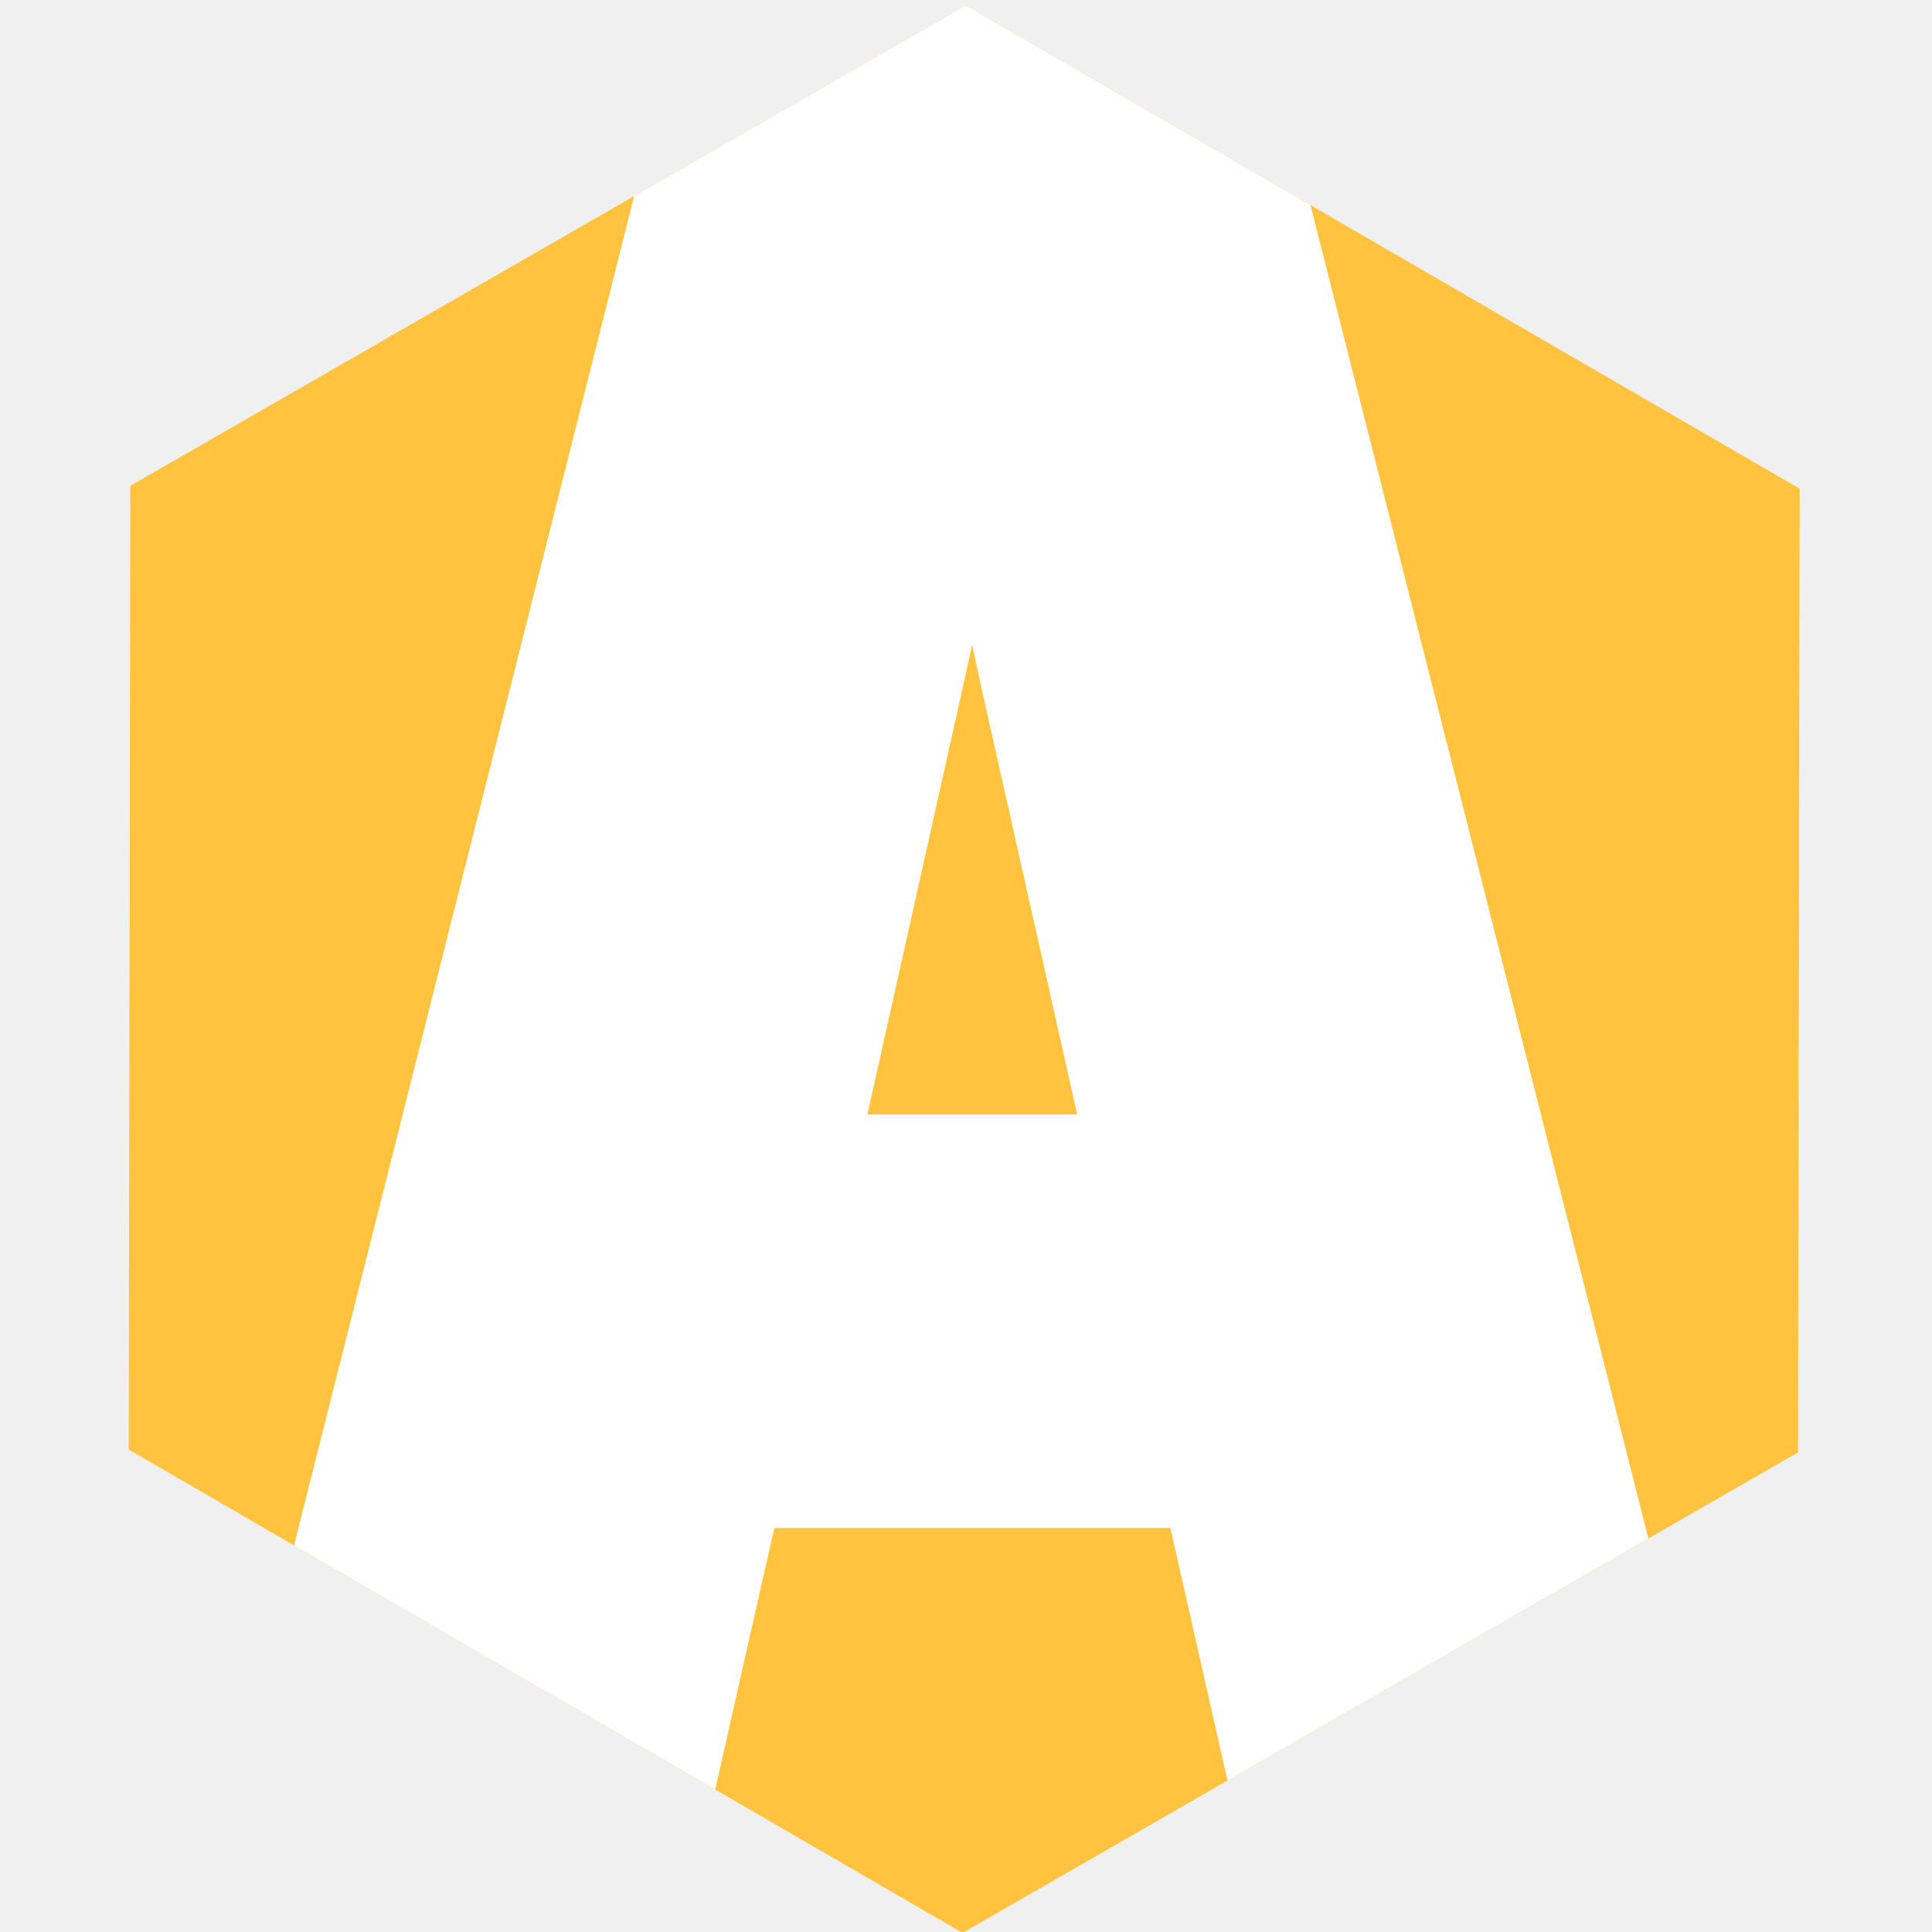
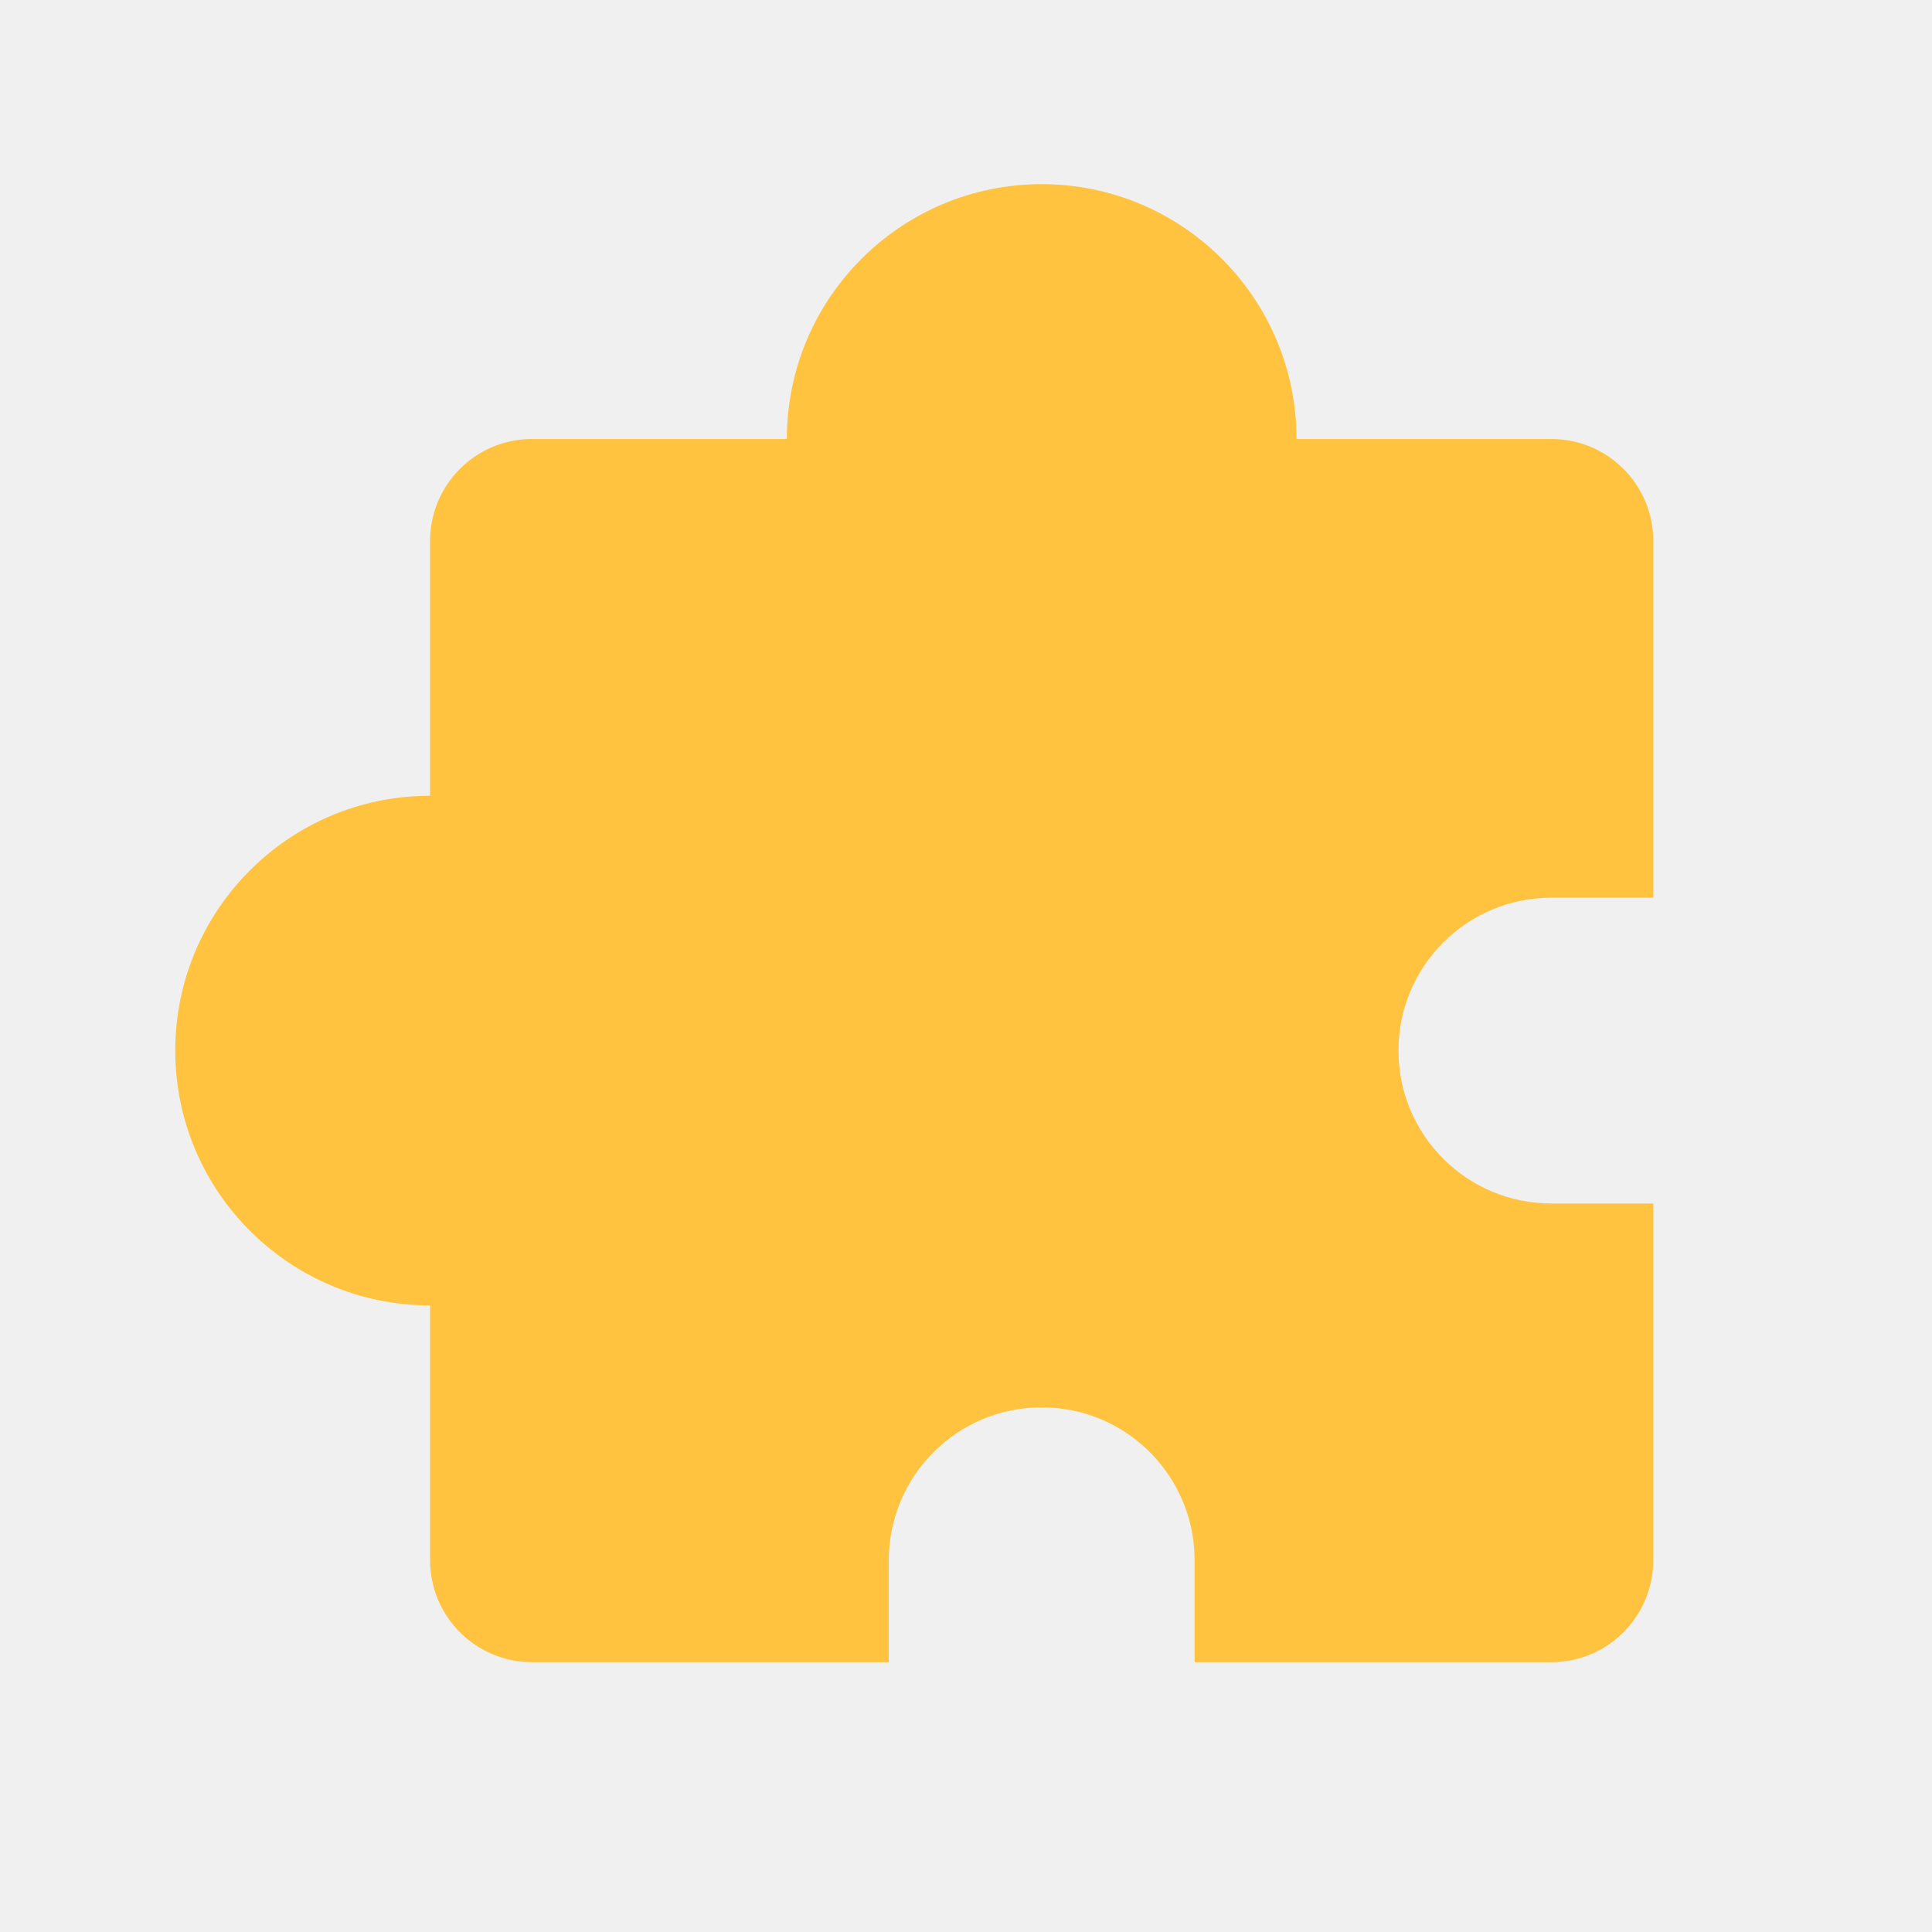
<svg xmlns="http://www.w3.org/2000/svg" width="500" height="500" viewBox="0 0 500 500" version="1.1" id="svg1" xml:space="preserve">
  <defs id="defs1">
    <linearGradient id="swatch61">
      <stop style="stop-color:#5090d0;stop-opacity:1;" offset="0" id="stop61" />
    </linearGradient>
    <linearGradient id="swatch30">
      <stop style="stop-color:#f9f9f9;stop-opacity:1;" offset="0" id="stop30" />
    </linearGradient>
  </defs>
-   <path style="display:inline;opacity:1;fill:#ffc340;fill-opacity:1;stroke:none;stroke-width:72.982;stroke-linecap:round;stroke-linejoin:round;stroke-miterlimit:10" id="path1" d="M 465.752,131.041 465.327,380.467 249.106,504.813 33.309,379.732 33.733,130.306 249.955,5.96 Z" transform="translate(0,-4.582609)" />
-   <path style="color:#000000;-inkscape-font-specification:'JetBrains Mono Bold';display:none;fill:#ffffff;stroke-linecap:round;stroke-miterlimit:10;-inkscape-stroke:none" d="M 181.791,-7.369 46.789,528.236 H 173.09 l 27.299,-120.797 h 102.51 l 27.299,120.797 H 456.529 L 320.793,-7.369 Z M 251.582,178.852 c 0.84,3.791 1.407,6.675 2.289,10.605 l 24.912,110.969 h -54.305 l 24.918,-111.57 c 0.842,-3.673 1.382,-6.445 2.186,-10.004 z" id="path4" transform="translate(0,-12)" />
-   <path id="path6" style="color:#000000;-inkscape-font-specification:'JetBrains Mono Bold';display:inline;fill:#ffffff;stroke-linecap:round;stroke-miterlimit:10;-inkscape-stroke:none" d="M 249.955,13.377 164.119,62.738 76.1,411.951 185.092,475.127 l 15.297,-67.688 h 102.51 l 14.771,65.361 108.934,-62.646 -87.451,-345.076 z m 1.627,165.475 c 0.84,3.791 1.407,6.675 2.289,10.605 l 24.912,110.969 h -54.305 l 24.918,-111.57 c 0.842,-3.673 1.382,-6.445 2.186,-10.004 z" transform="translate(0,-12)" />
+   <path id="path1-2" style="fill:#ffc340;fill-opacity:1;stroke-width:19.125" d="m 269.589,47.66 c -36.423,0 -65.95,29.527 -65.95,65.95 h -65.95 c -14.569,0 -26.379,11.812 -26.379,26.381 v 65.95 c -36.423,0 -65.95,29.527 -65.95,65.95 0,36.423 29.527,65.948 65.95,65.948 v 65.95 c 0,14.569 11.81,26.381 26.379,26.381 h 92.331 v -26.381 c 0,-21.854 17.716,-39.569 39.569,-39.569 21.854,0 39.569,17.716 39.569,39.569 v 26.381 h 92.331 c 14.569,0 26.379,-11.812 26.379,-26.381 V 311.461 H 401.49 c -21.854,0 -39.569,-17.716 -39.569,-39.569 0,-21.854 17.716,-39.571 39.569,-39.571 h 26.379 v -92.329 c 0,-14.569 -11.81,-26.381 -26.379,-26.381 h -65.95 c 0,-36.423 -29.527,-65.95 -65.95,-65.95 z" />
</svg>
